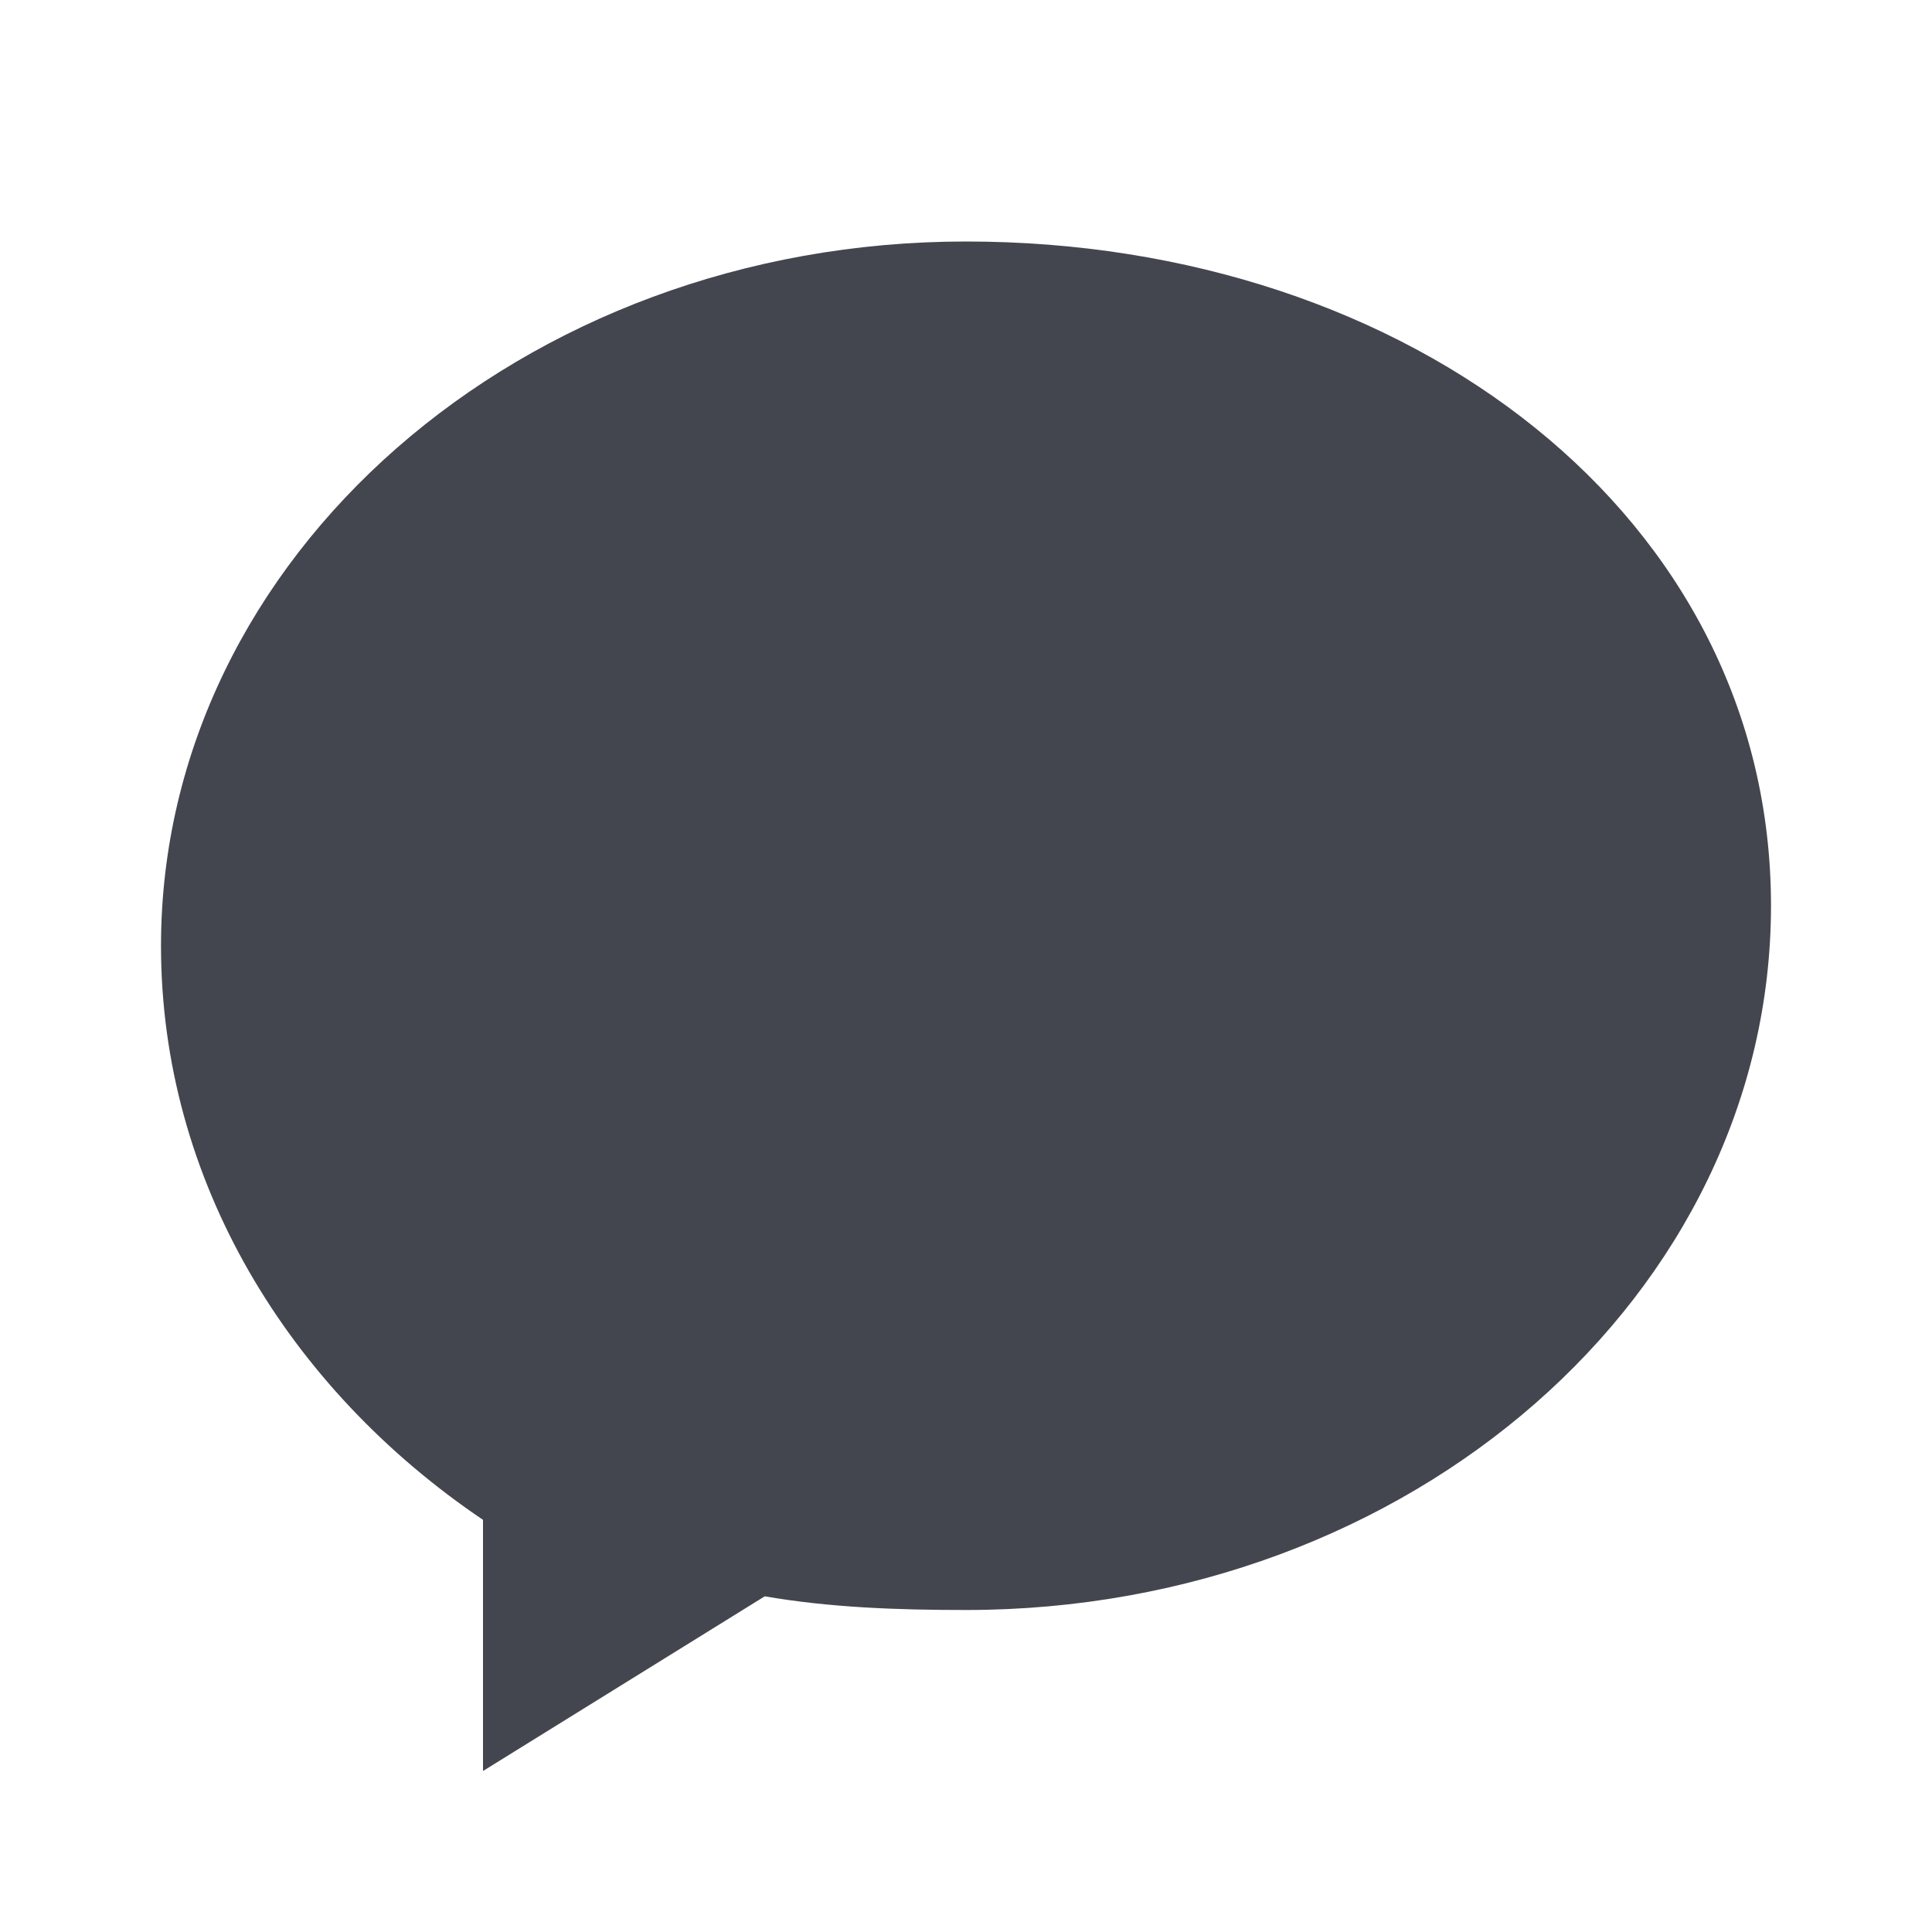
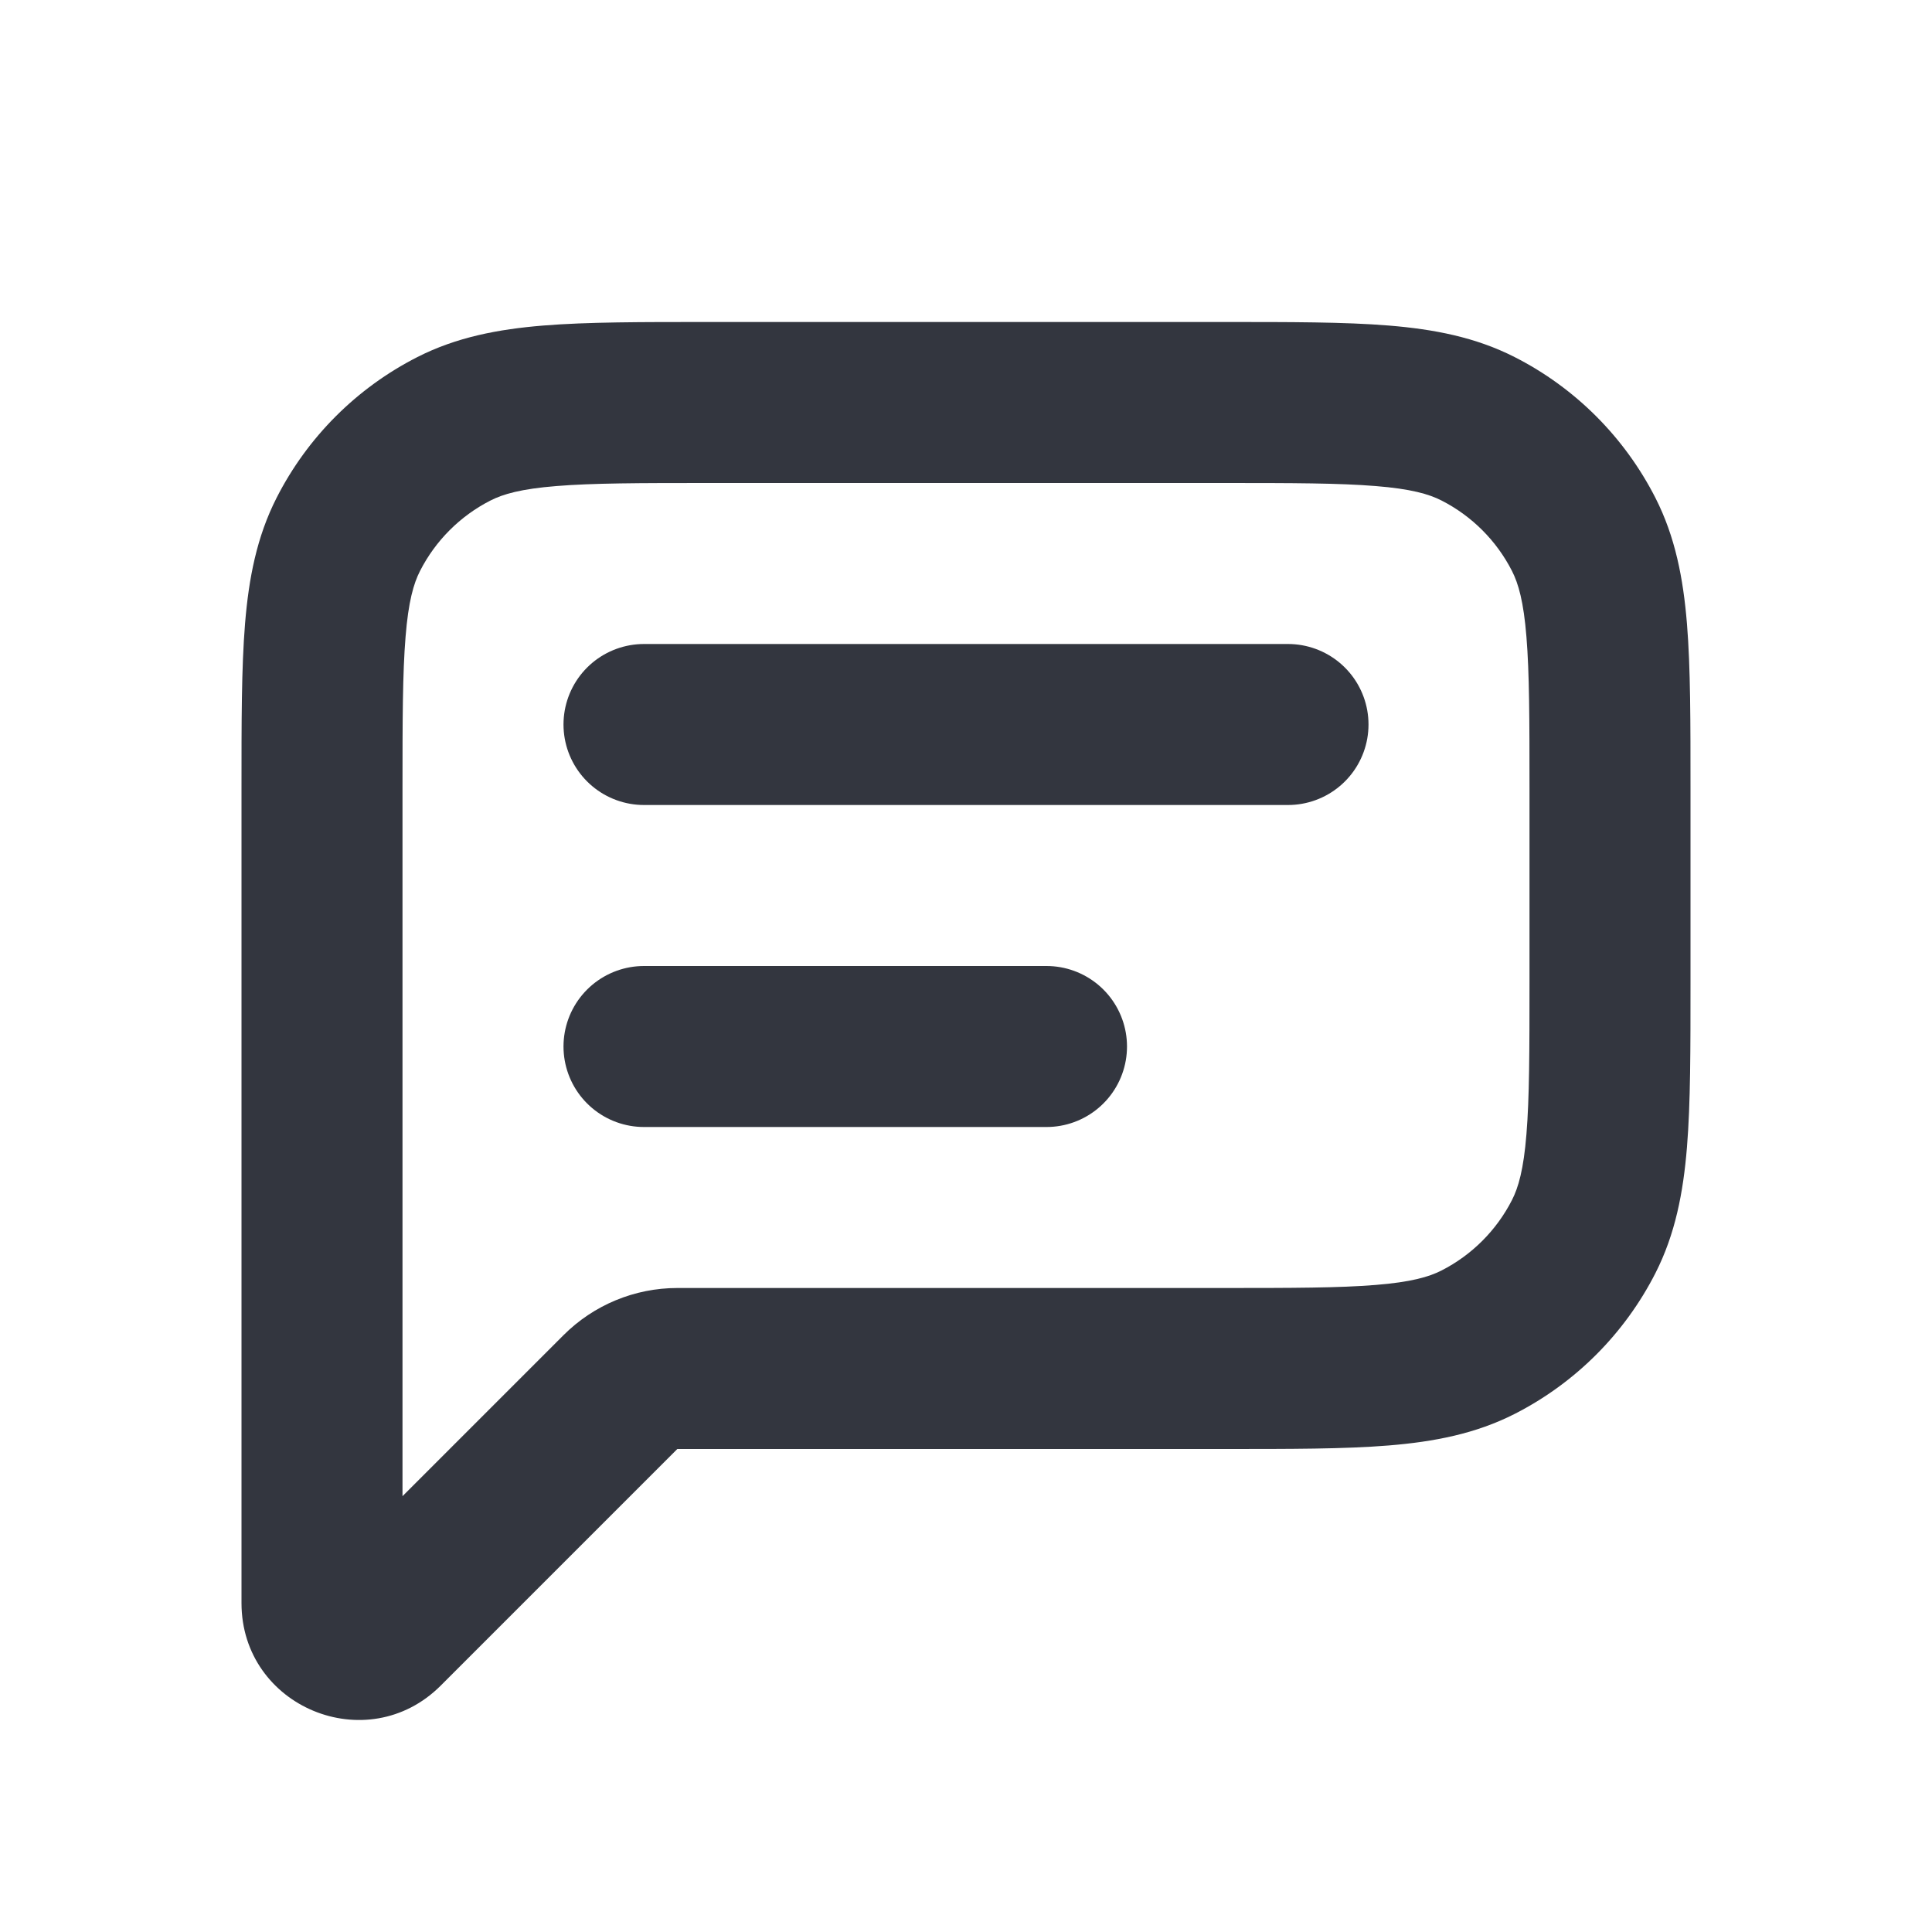
- <svg xmlns="http://www.w3.org/2000/svg" viewBox="0 0 24 24" width="24" height="24" fill="#44464f">
-   <path d="M12 3C6.477 3 2 6.925 2 11.75c0 2.91 1.582 5.497 4 7.13V22l3.5-2.17c.81.14 1.645.17 2.5.17 5.523 0 10-3.925 10-8.75S17.523 3 12 3z" />
+ <svg xmlns="http://www.w3.org/2000/svg" width="800px" height="800px" viewBox="0 0 24 24" fill="none">
+   <path d="M4.327 6.638L5.218 7.092L4.327 6.638ZM4.768 20.232L4.061 19.525H4.061L4.768 20.232ZM18.362 16.673L18.816 17.564L18.816 17.564L18.362 16.673ZM19.673 15.362L20.564 15.816L20.564 15.816L19.673 15.362ZM19.673 6.638L20.564 6.184L20.564 6.184L19.673 6.638ZM18.362 5.327L18.816 4.436L18.816 4.436L18.362 5.327ZM5.638 5.327L6.092 6.218L5.638 5.327ZM7.707 17.293L7 16.586L7.707 17.293ZM5 9.8C5 8.943 5.001 8.361 5.038 7.911C5.073 7.473 5.138 7.248 5.218 7.092L3.436 6.184C3.189 6.669 3.09 7.186 3.044 7.748C2.999 8.299 3 8.976 3 9.8H5ZM5 12V9.8H3V12H5ZM3 12V17H5V12H3ZM3 17V19.914H5V17H3ZM3 19.914C3 21.205 4.562 21.852 5.475 20.939L4.061 19.525C4.408 19.178 5 19.424 5 19.914H3ZM5.475 20.939L8.414 18L7 16.586L4.061 19.525L5.475 20.939ZM15.2 16H8.414V18H15.2V16ZM17.908 15.782C17.752 15.862 17.527 15.927 17.089 15.962C16.639 15.999 16.057 16 15.2 16V18C16.024 18 16.701 18.001 17.252 17.956C17.814 17.91 18.331 17.811 18.816 17.564L17.908 15.782ZM18.782 14.908C18.59 15.284 18.284 15.59 17.908 15.782L18.816 17.564C19.569 17.18 20.18 16.569 20.564 15.816L18.782 14.908ZM19 12.2C19 13.057 18.999 13.639 18.962 14.089C18.927 14.527 18.862 14.752 18.782 14.908L20.564 15.816C20.811 15.331 20.91 14.814 20.956 14.252C21.001 13.701 21 13.024 21 12.2H19ZM19 9.8V12.2H21V9.8H19ZM18.782 7.092C18.862 7.248 18.927 7.473 18.962 7.911C18.999 8.361 19 8.943 19 9.8H21C21 8.976 21.001 8.299 20.956 7.748C20.91 7.186 20.811 6.669 20.564 6.184L18.782 7.092ZM17.908 6.218C18.284 6.41 18.59 6.716 18.782 7.092L20.564 6.184C20.18 5.431 19.569 4.819 18.816 4.436L17.908 6.218ZM15.2 6C16.057 6 16.639 6.001 17.089 6.038C17.527 6.073 17.752 6.138 17.908 6.218L18.816 4.436C18.331 4.189 17.814 4.09 17.252 4.044C16.701 3.999 16.024 4 15.2 4V6ZM8.8 6H15.2V4H8.8V6ZM6.092 6.218C6.248 6.138 6.473 6.073 6.911 6.038C7.361 6.001 7.943 6 8.8 6V4C7.976 4 7.299 3.999 6.748 4.044C6.186 4.09 5.669 4.189 5.184 4.436L6.092 6.218ZM5.218 7.092C5.41 6.716 5.716 6.41 6.092 6.218L5.184 4.436C4.431 4.819 3.819 5.431 3.436 6.184L5.218 7.092ZM8.414 18V16C7.884 16 7.375 16.211 7 16.586L8.414 18Z" fill="#33363F" />
+   <path d="M8 9L16 9" stroke="#33363F" stroke-width="2" stroke-linecap="round" stroke-linejoin="round" />
+   <path d="M8 13L13 13" stroke="#33363F" stroke-width="2" stroke-linecap="round" stroke-linejoin="round" />
</svg>
